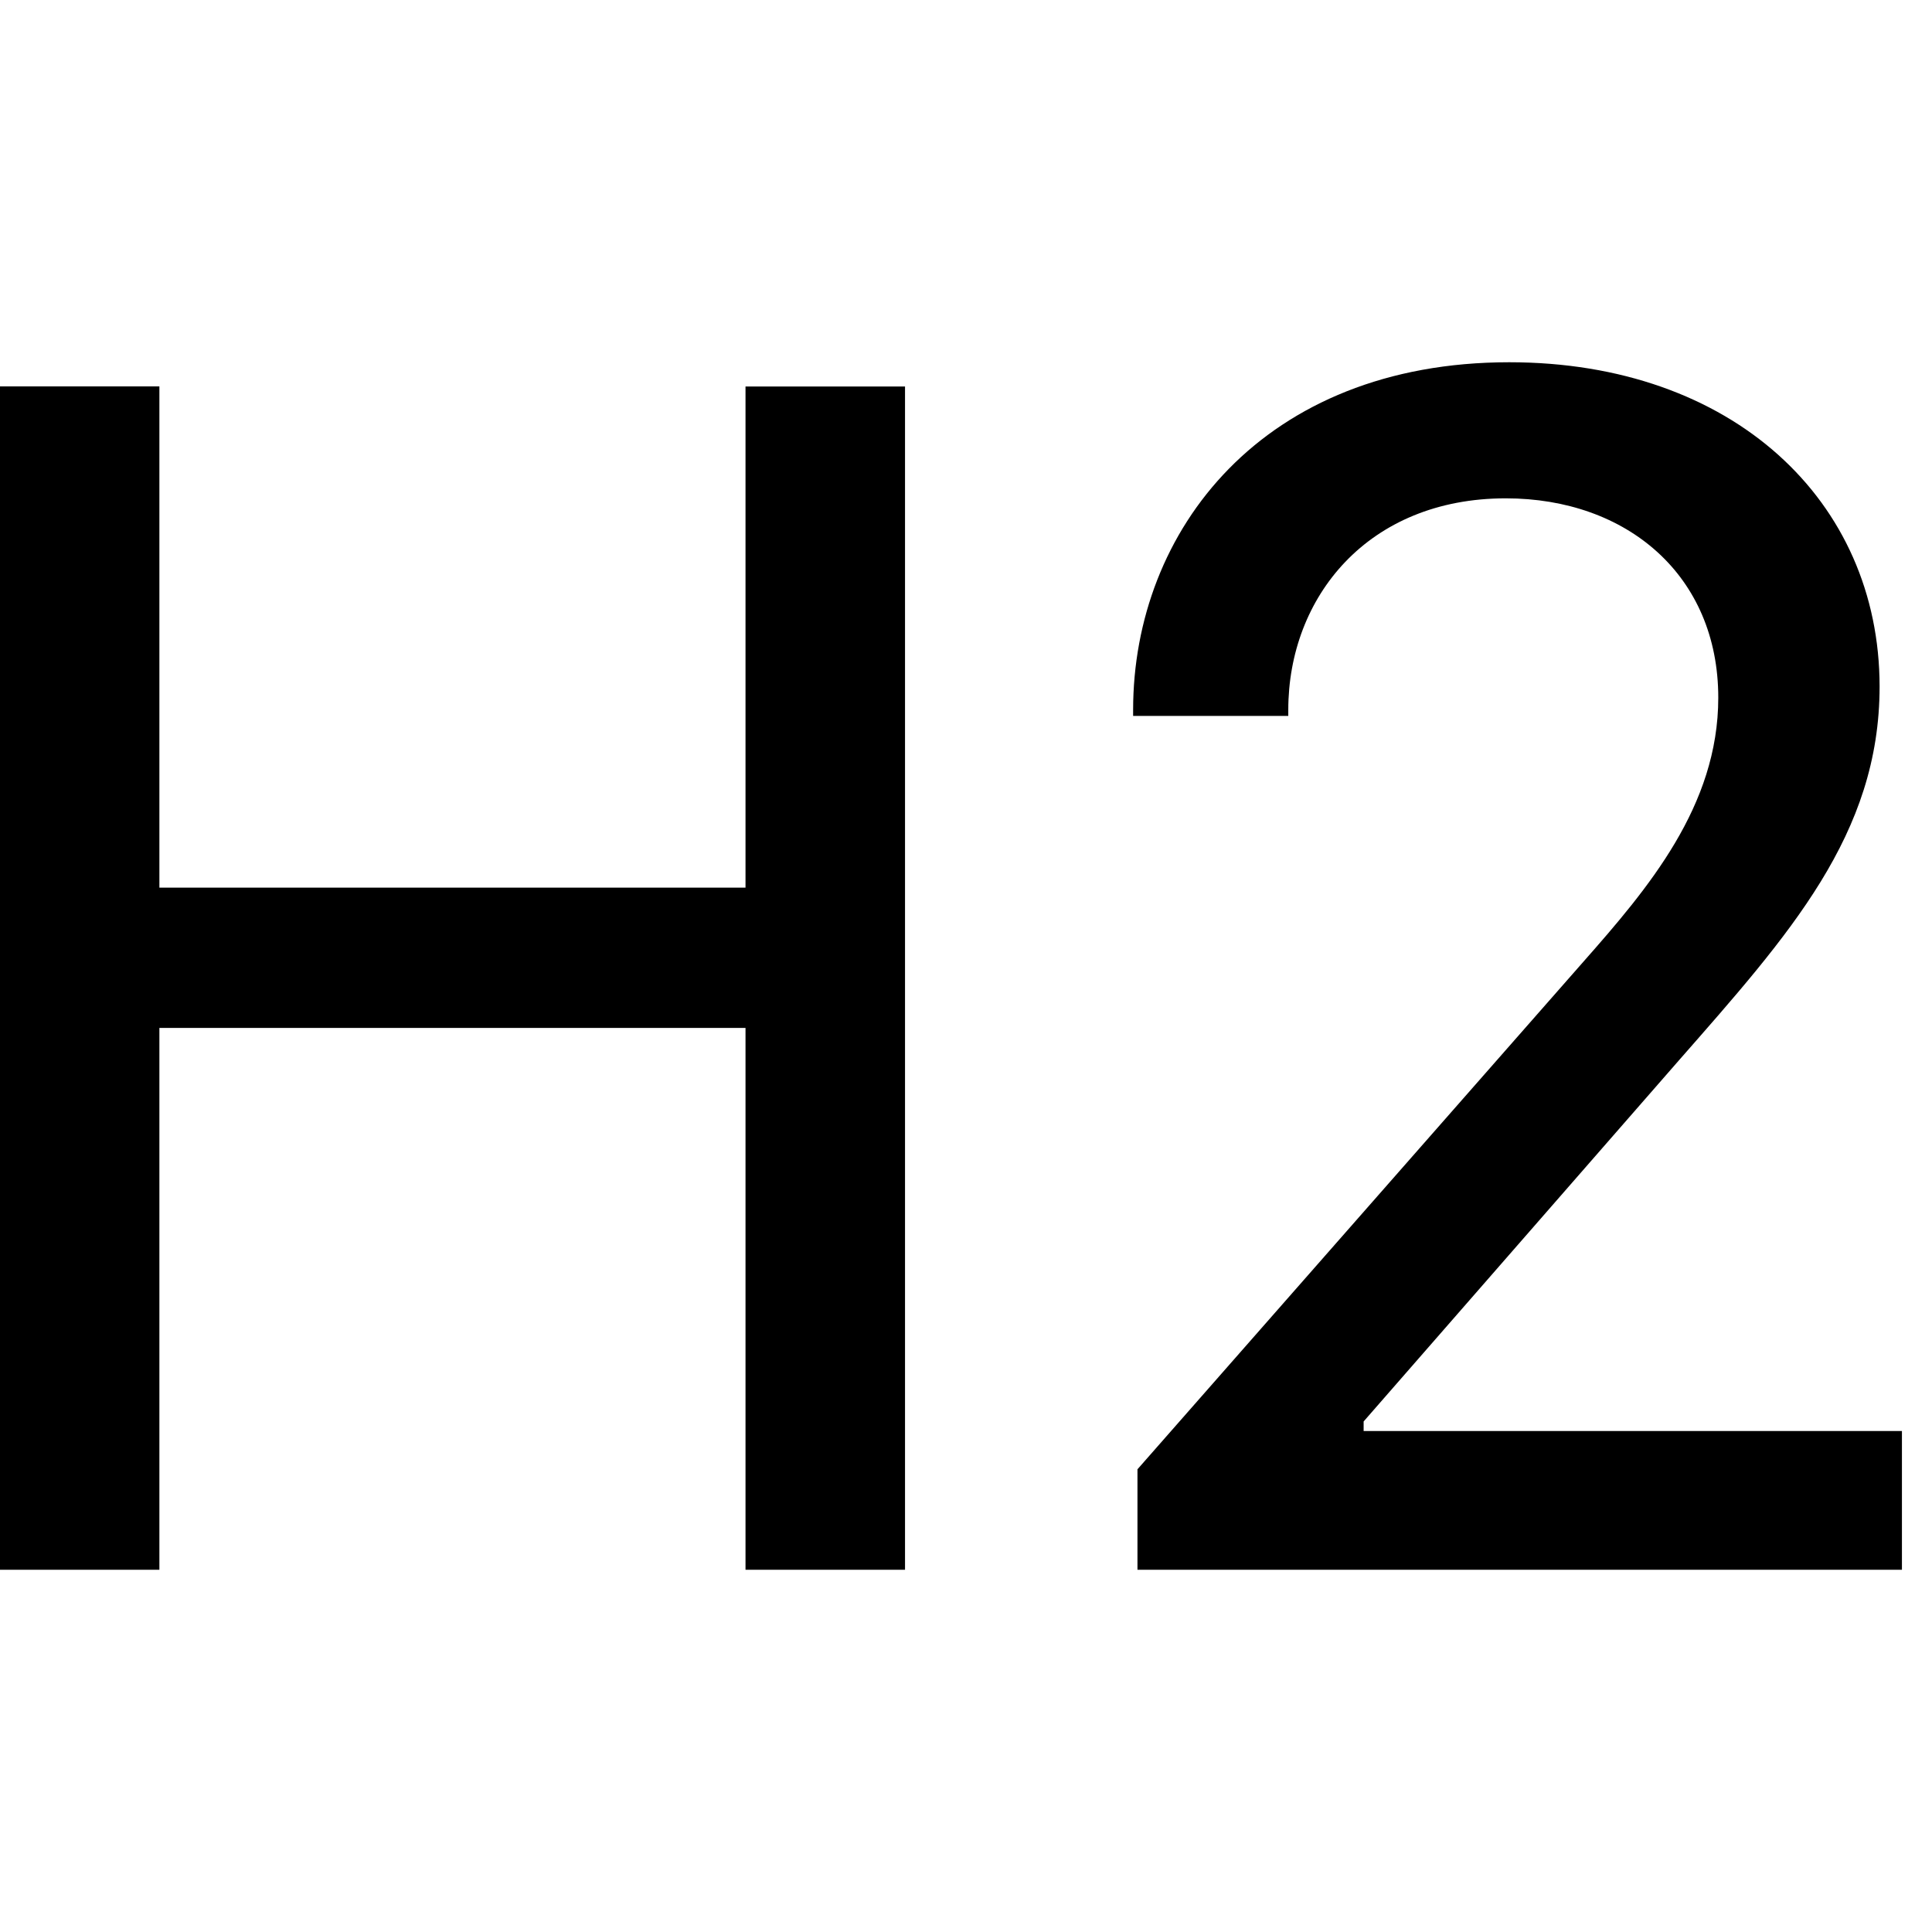
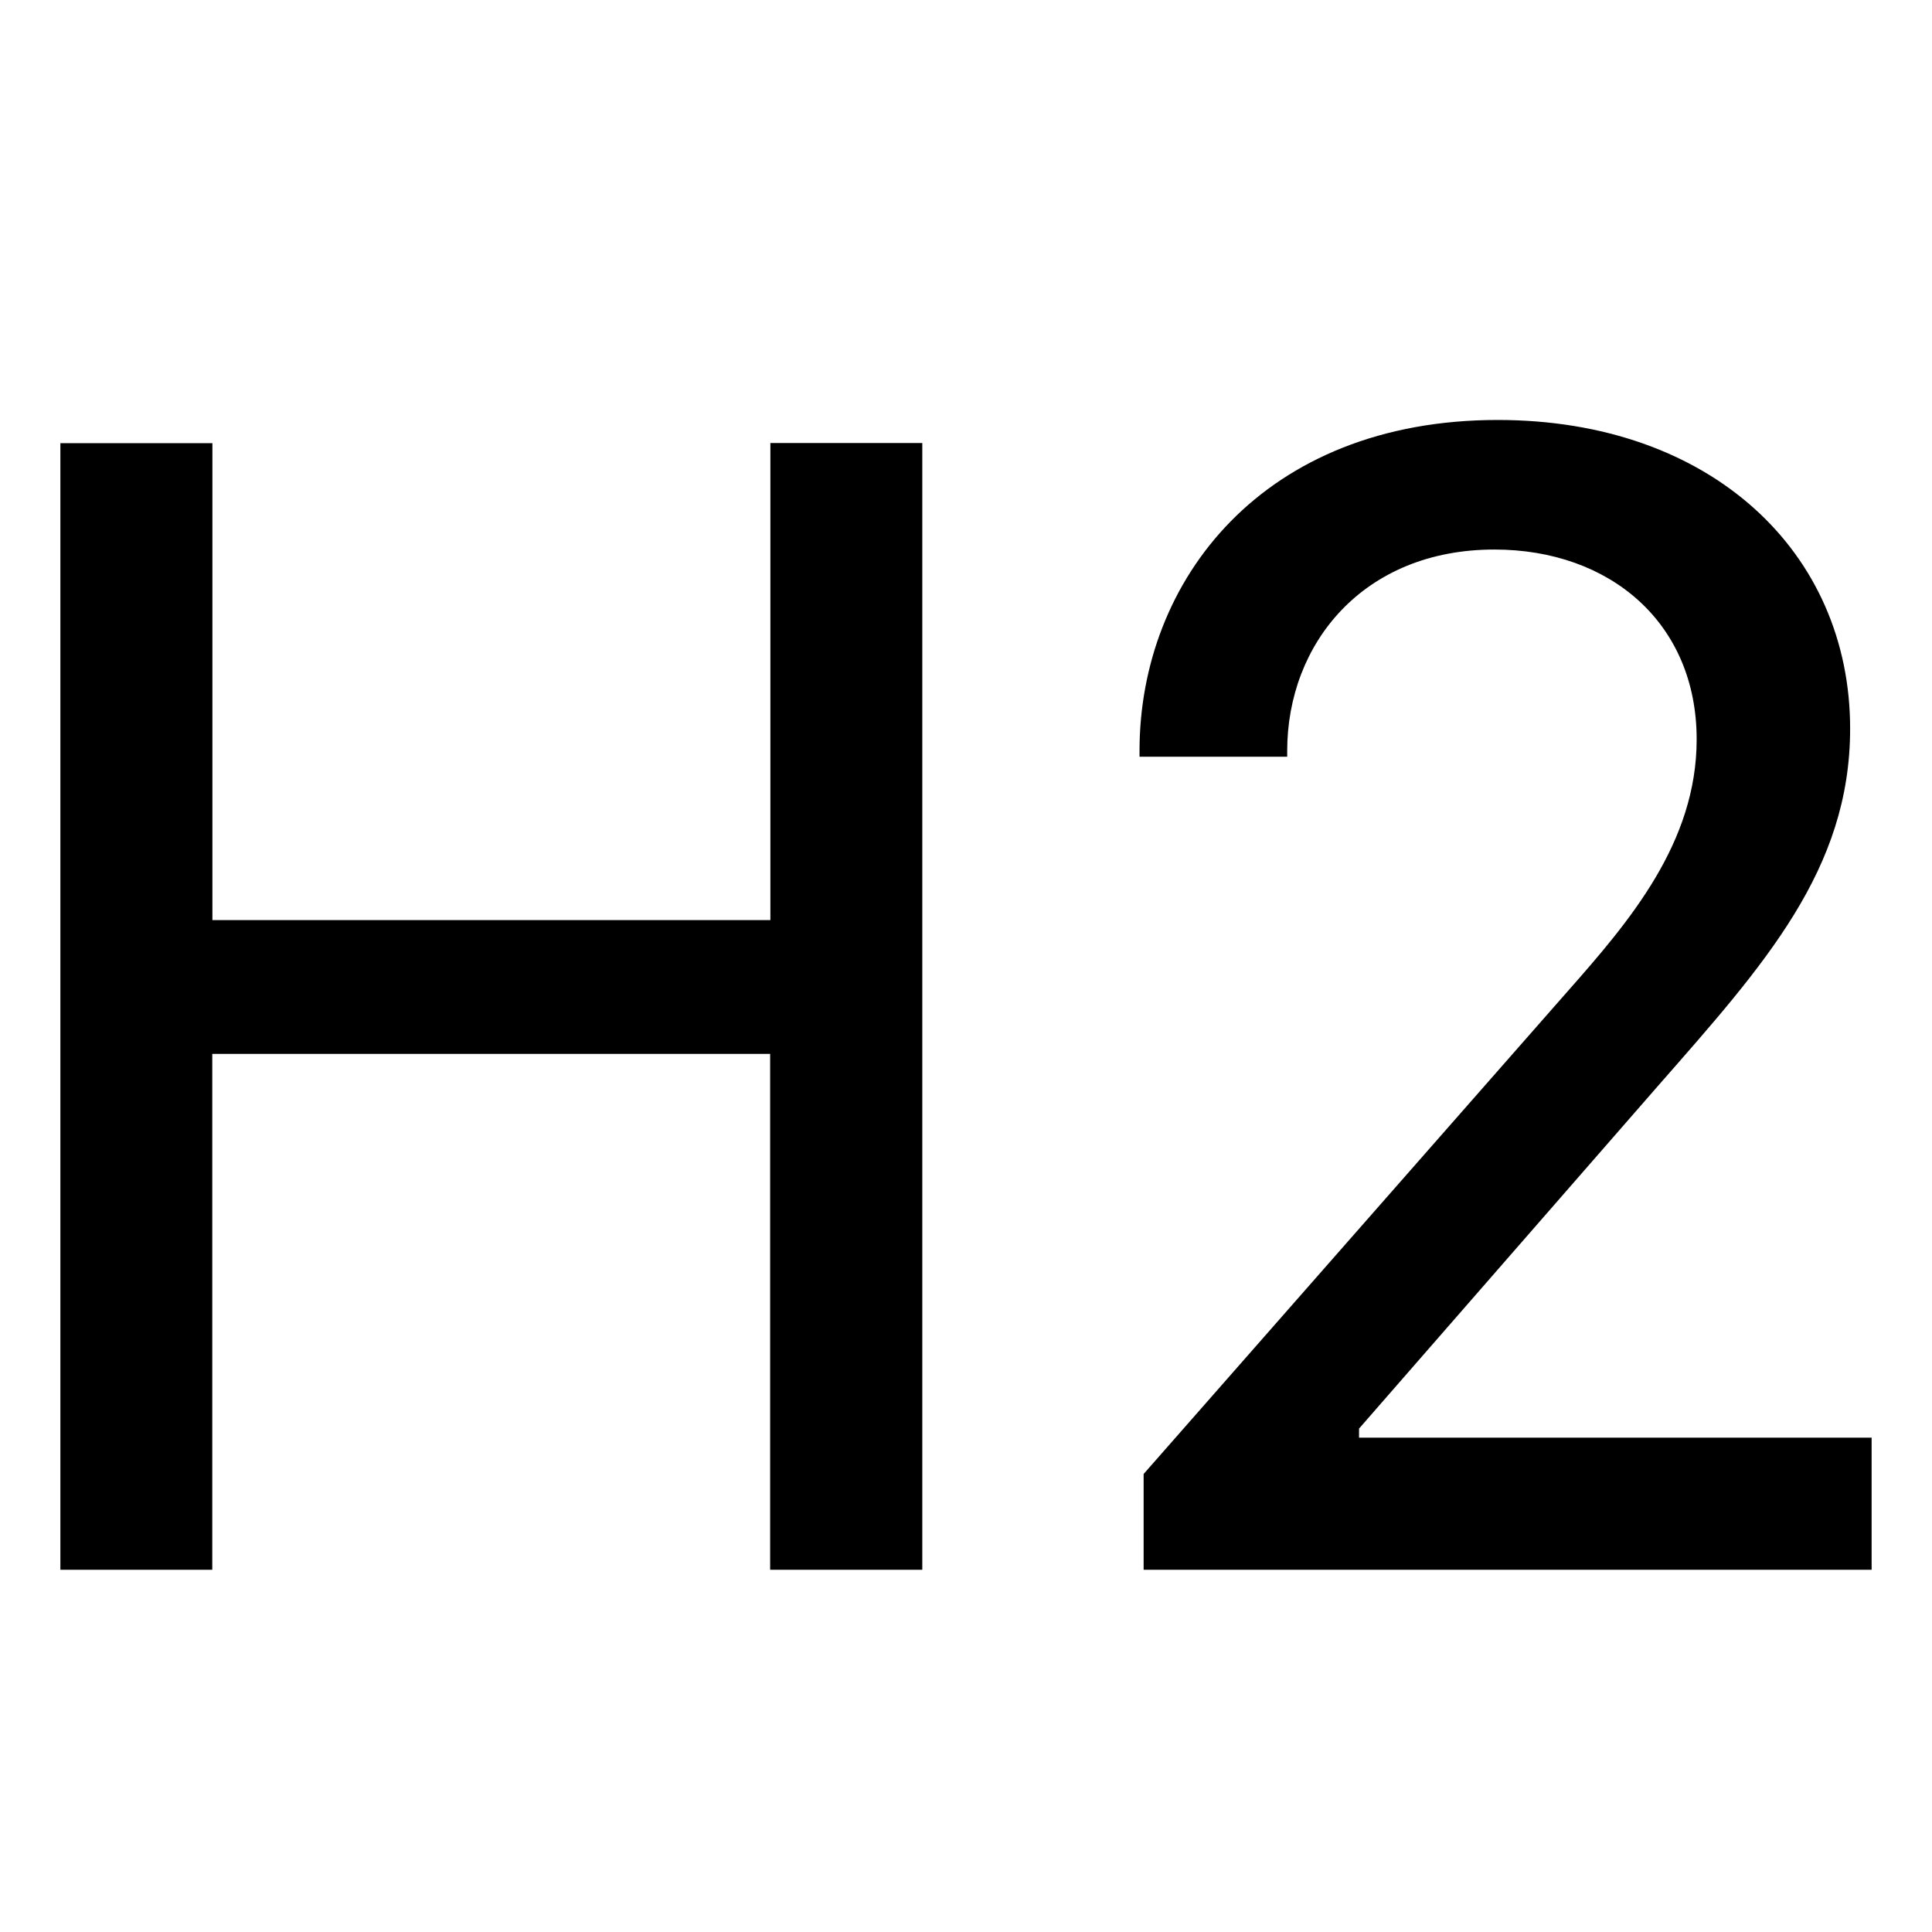
<svg xmlns="http://www.w3.org/2000/svg" width="16" height="16" fill="currentColor" class="bi bi-type-h2" viewBox="0 0 16 16">
-   <path d="M7.495 13V3.201H6.174v4.15H1.32V3.2H0V13h1.32V8.513h4.854V13h1.32Zm3.174-7.071v-.05c0-.934.66-1.752 1.801-1.752 1.005 0 1.76.639 1.76 1.651 0 .898-.582 1.58-1.12 2.19l-3.69 4.2V13h6.331v-1.149h-4.458v-.079L13.9 8.786c.919-1.048 1.666-1.874 1.666-3.101C15.565 4.149 14.35 3 12.499 3 10.46 3 9.384 4.393 9.384 5.879v.05h1.285Z" />
+   <path d="M7.638 13V3.669H6.38V7.62H1.759V3.67H.5V13h1.258V8.728h4.62V13h1.259zm3.022-6.733v-.048c0-.889.63-1.668 1.716-1.668.957 0 1.675.608 1.675 1.572 0 .855-.554 1.504-1.067 2.085l-3.513 3.999V13H15.5v-1.094h-4.245v-.075l2.481-2.844c.875-.998 1.586-1.784 1.586-2.953 0-1.463-1.155-2.556-2.919-2.556-1.941 0-2.966 1.326-2.966 2.74v.049h1.223z" />
</svg>
